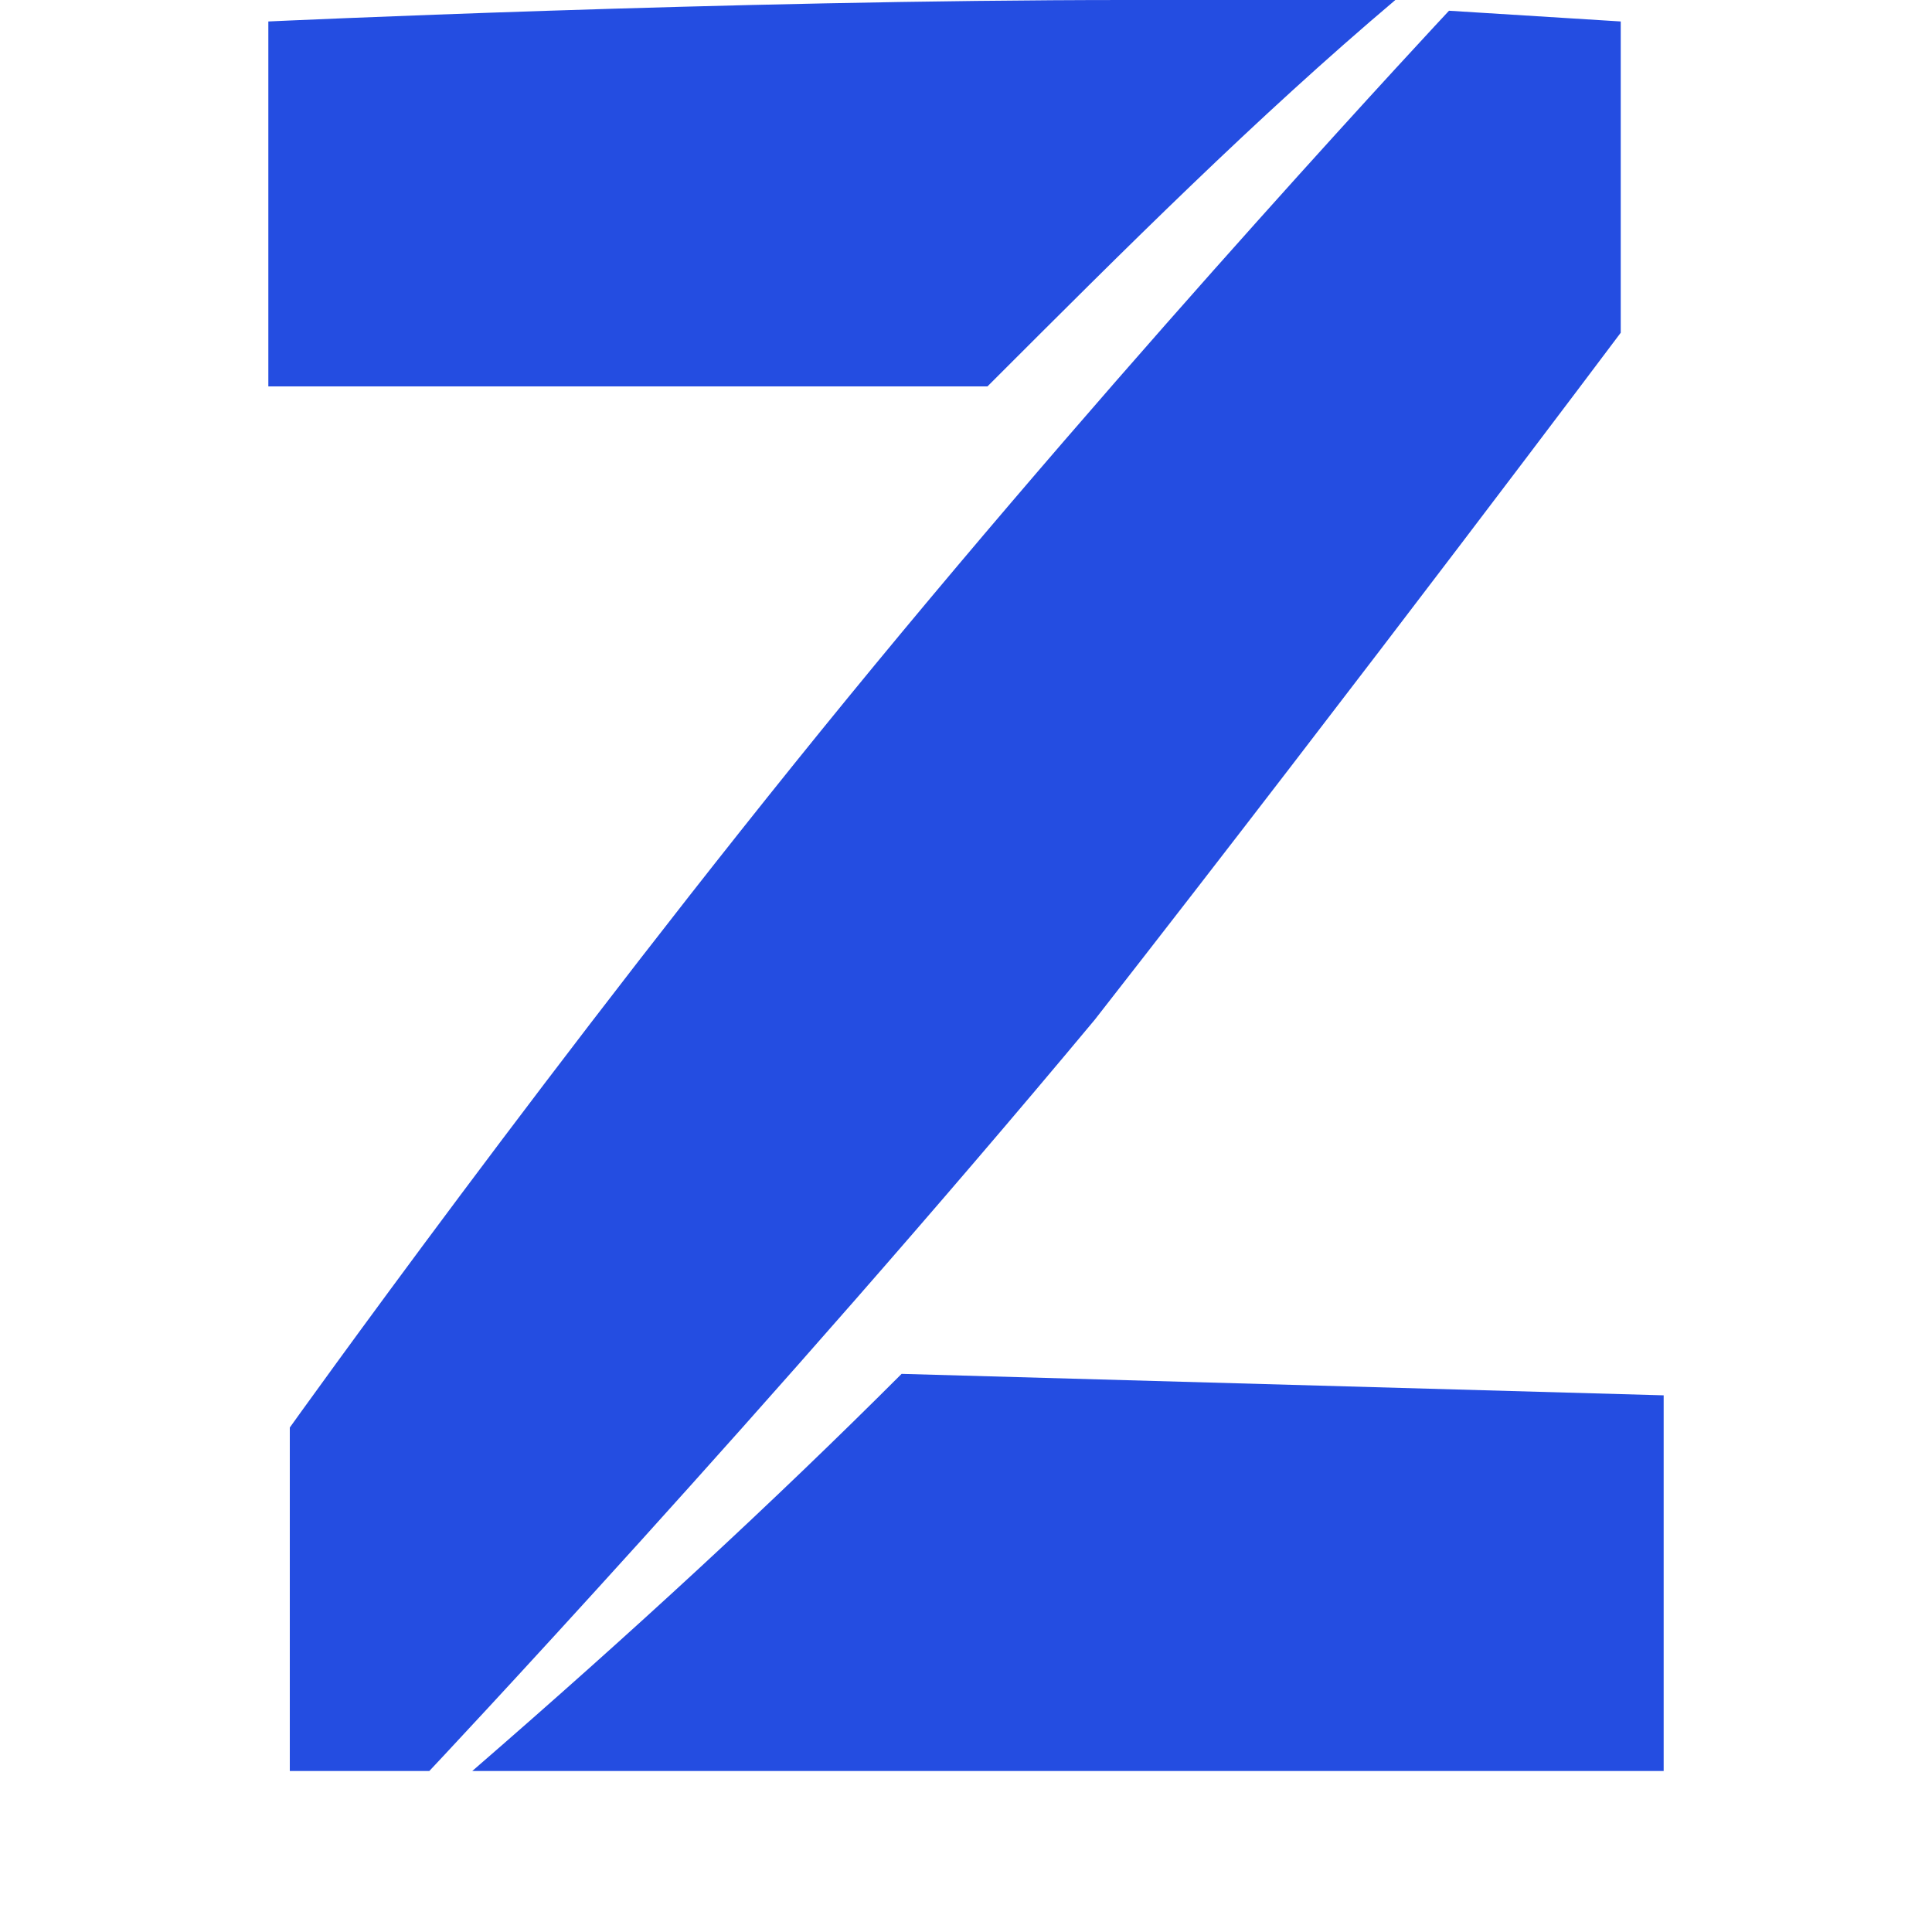
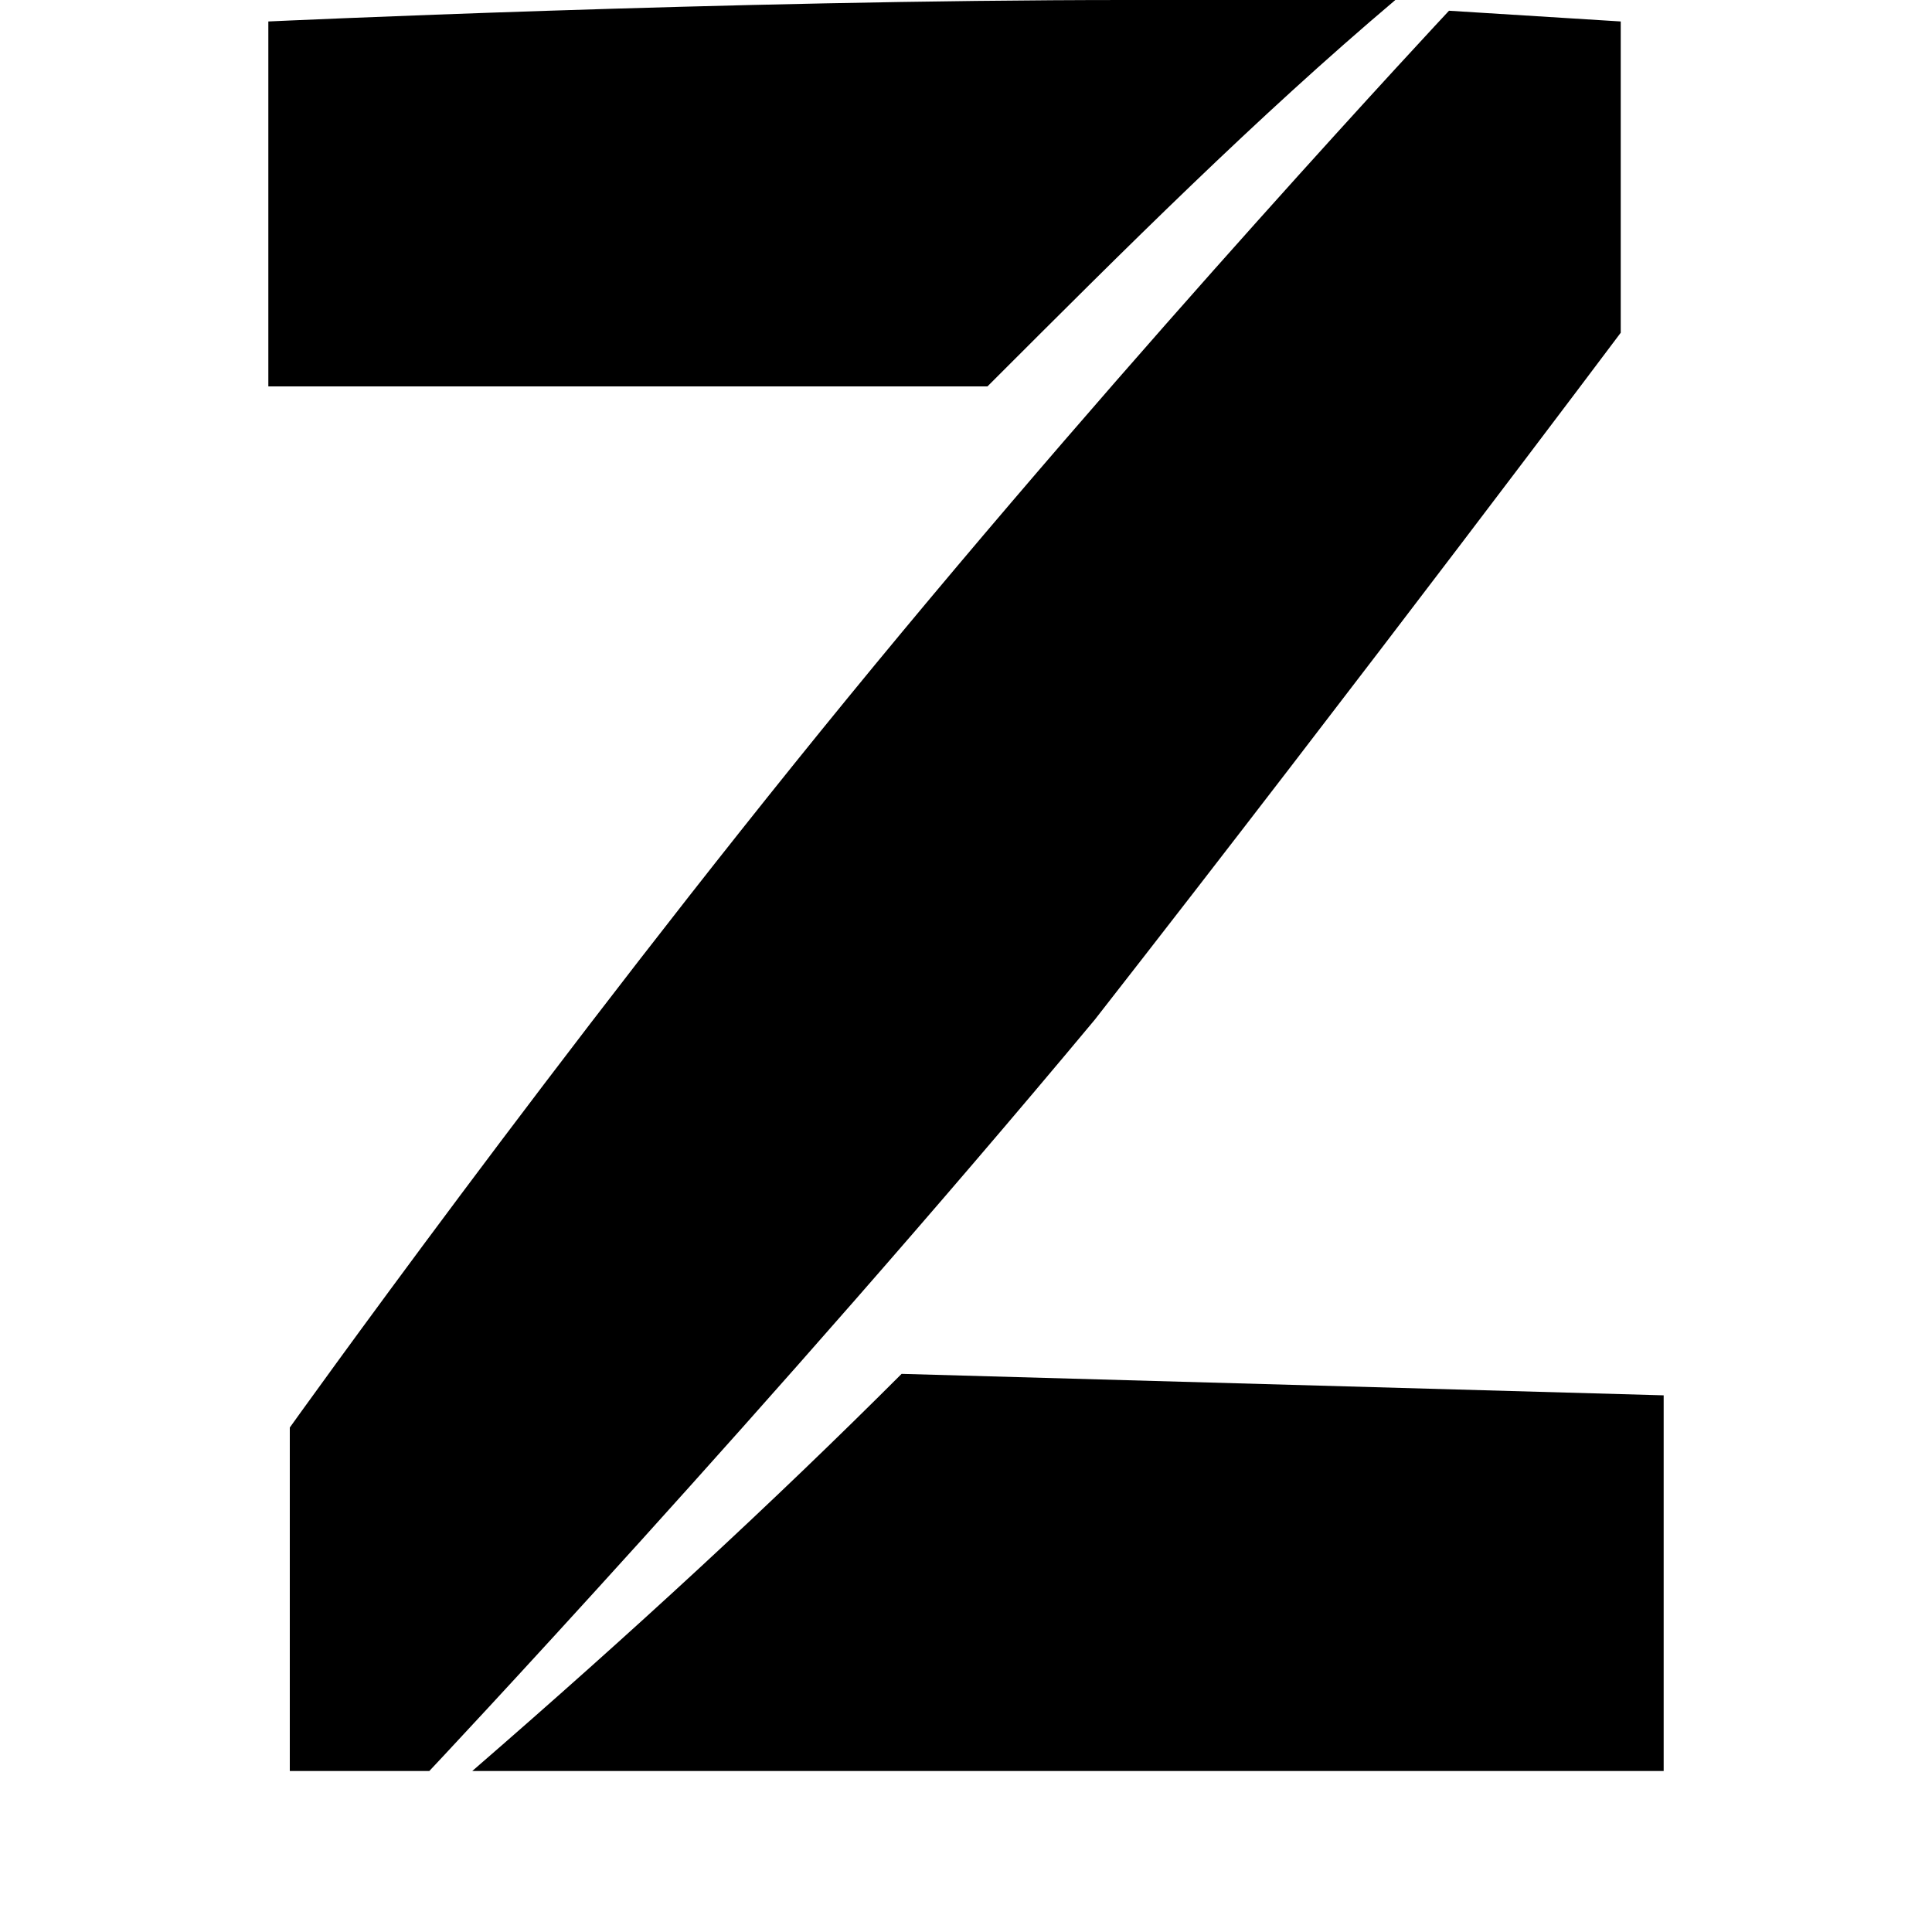
<svg xmlns="http://www.w3.org/2000/svg" width="18" height="18">
-   <path d="M13 0h-2.5c-3.7 0-8 .2-8 .2v3.4h6.7C10.5 2.3 11.7 1.1 13 0zm2.5 16.5V13l-7.1-.2c-1.2 1.2-2.5 2.4-4 3.7h11.1zm-.4-13.4V.2L13.5.1s-2.9 3.1-5.6 6.4c-2.7 3.3-5.2 6.8-5.2 6.8v3.2H4s3.2-3.4 6.2-7c2.5-3.2 4.9-6.4 4.9-6.4z" fill="#244de1" />
+   <path d="M13 0h-2.5c-3.7 0-8 .2-8 .2v3.4h6.7C10.5 2.3 11.7 1.1 13 0zm2.5 16.5V13l-7.1-.2c-1.2 1.2-2.5 2.4-4 3.7h11.1zm-.4-13.4V.2L13.5.1s-2.9 3.1-5.6 6.4c-2.7 3.3-5.2 6.8-5.2 6.8v3.2H4s3.2-3.4 6.2-7c2.5-3.2 4.9-6.4 4.9-6.4z" />
</svg>
